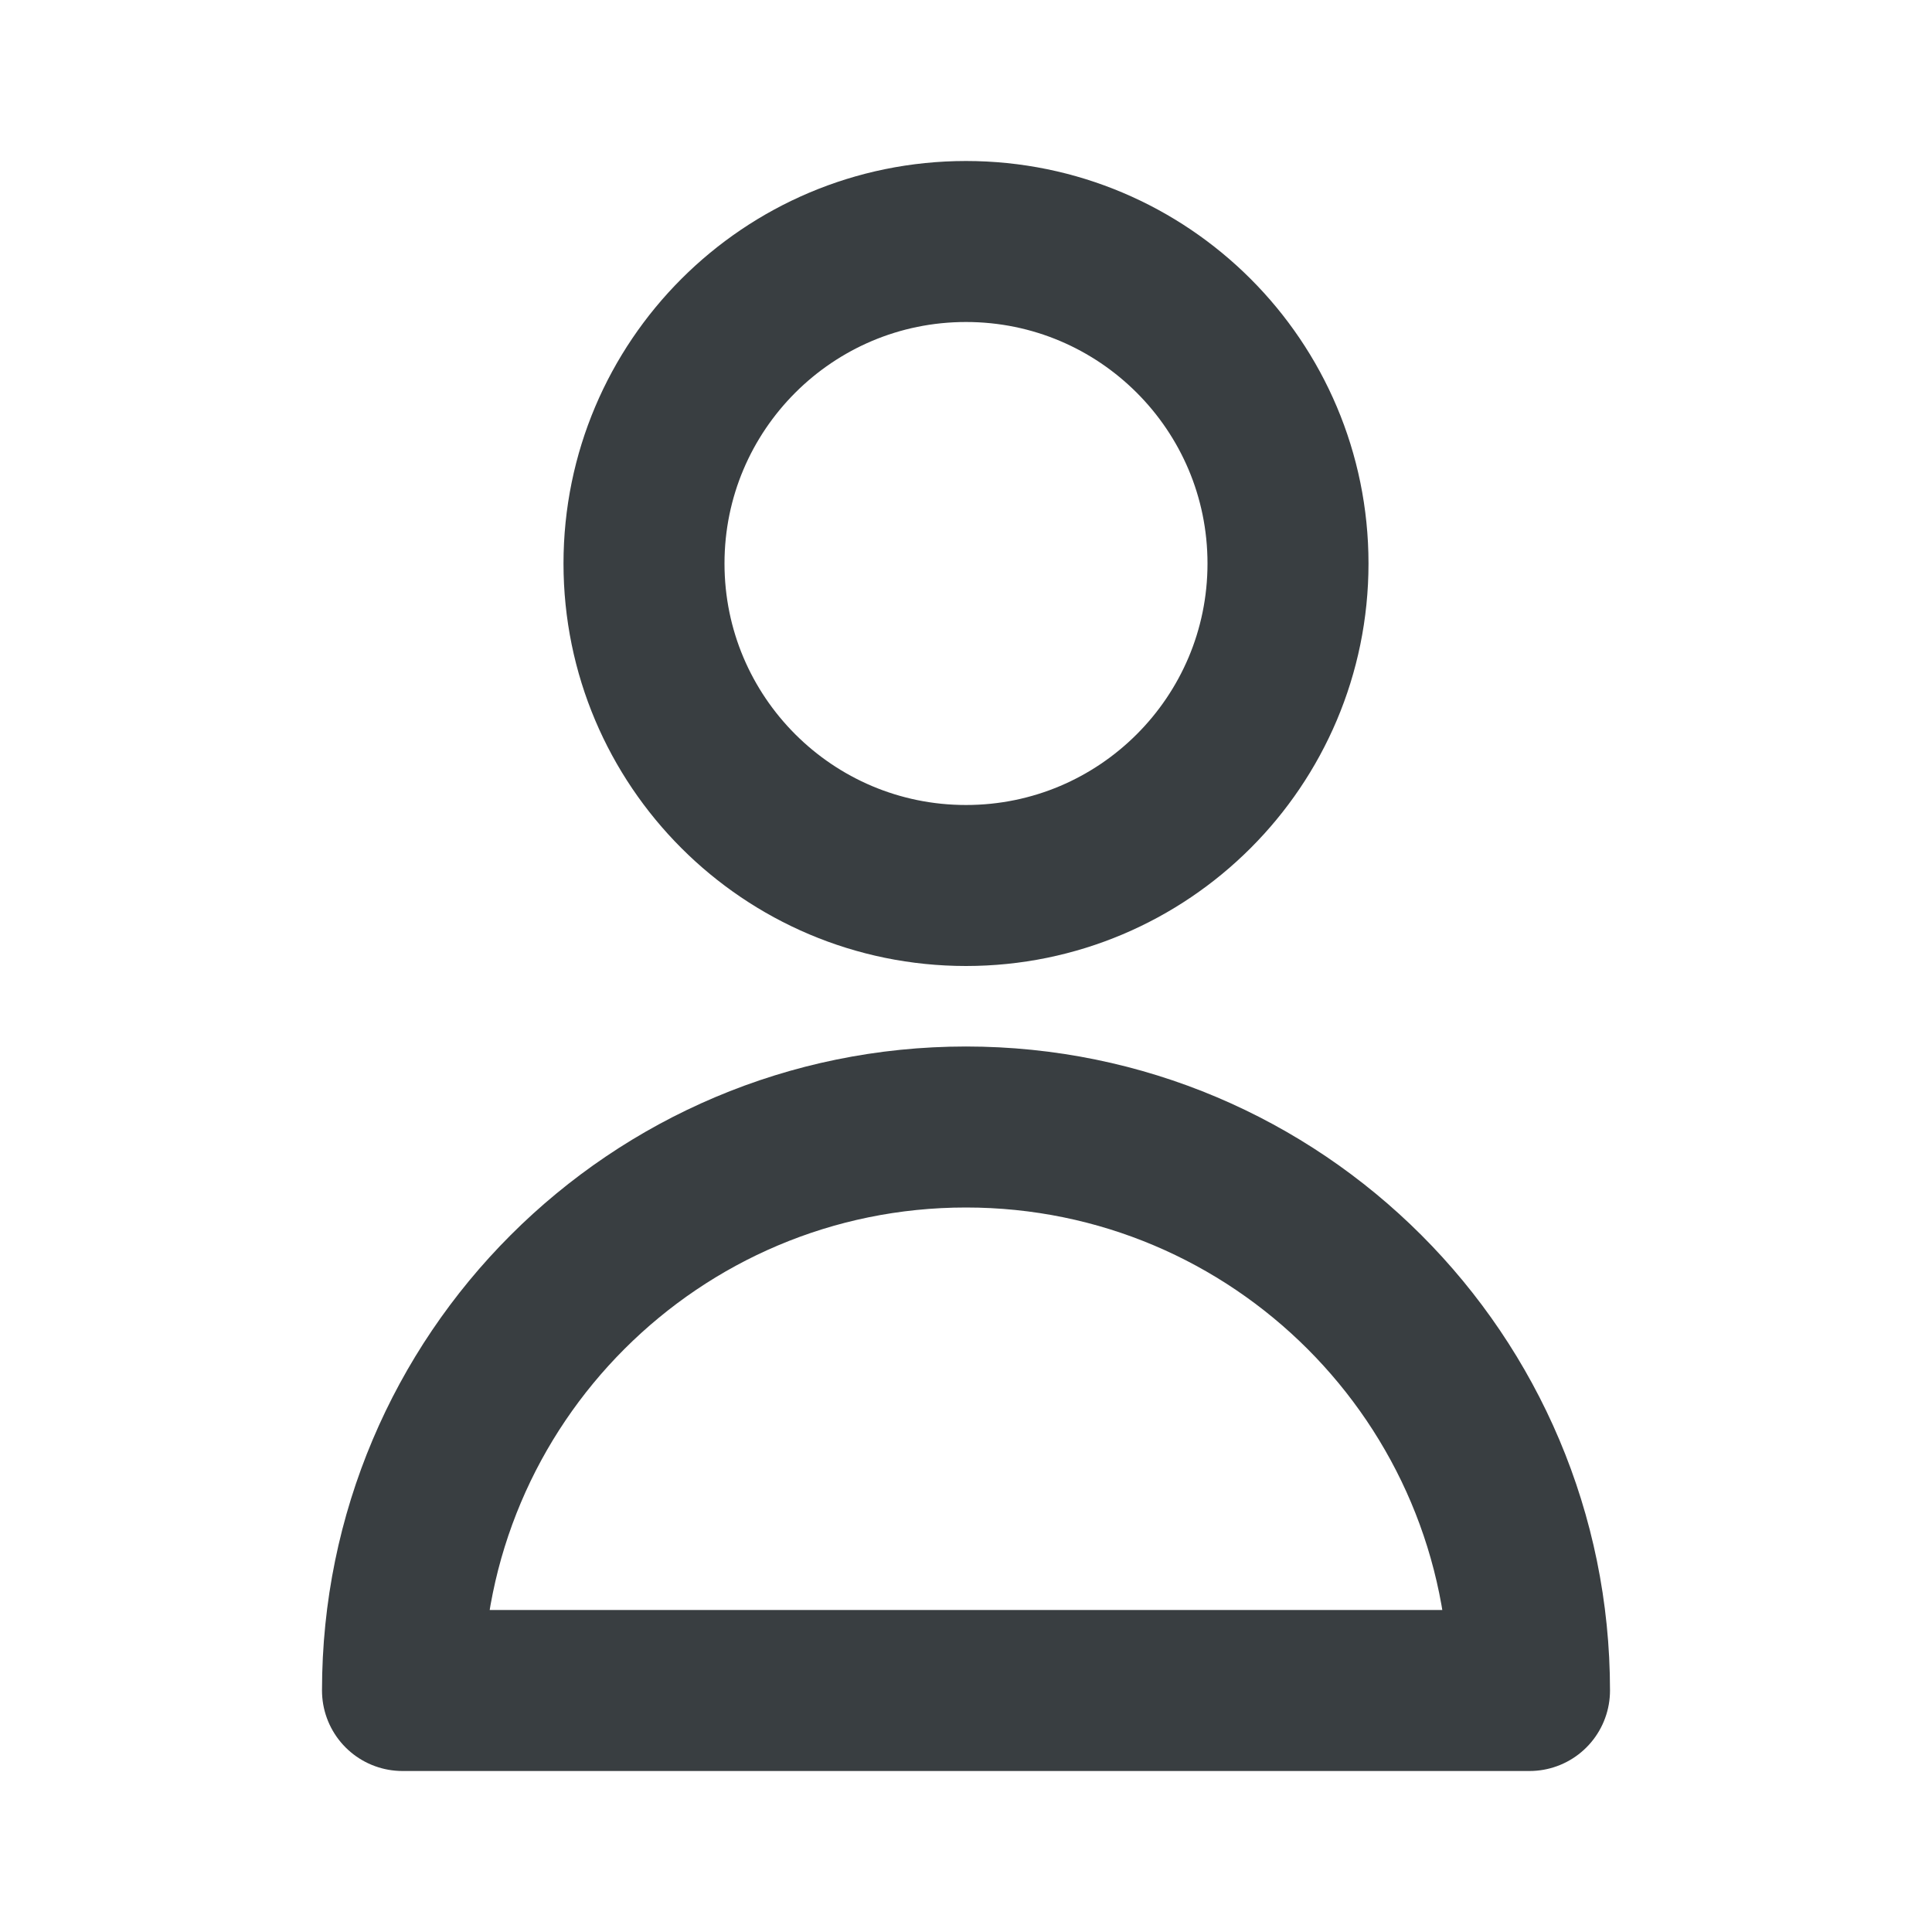
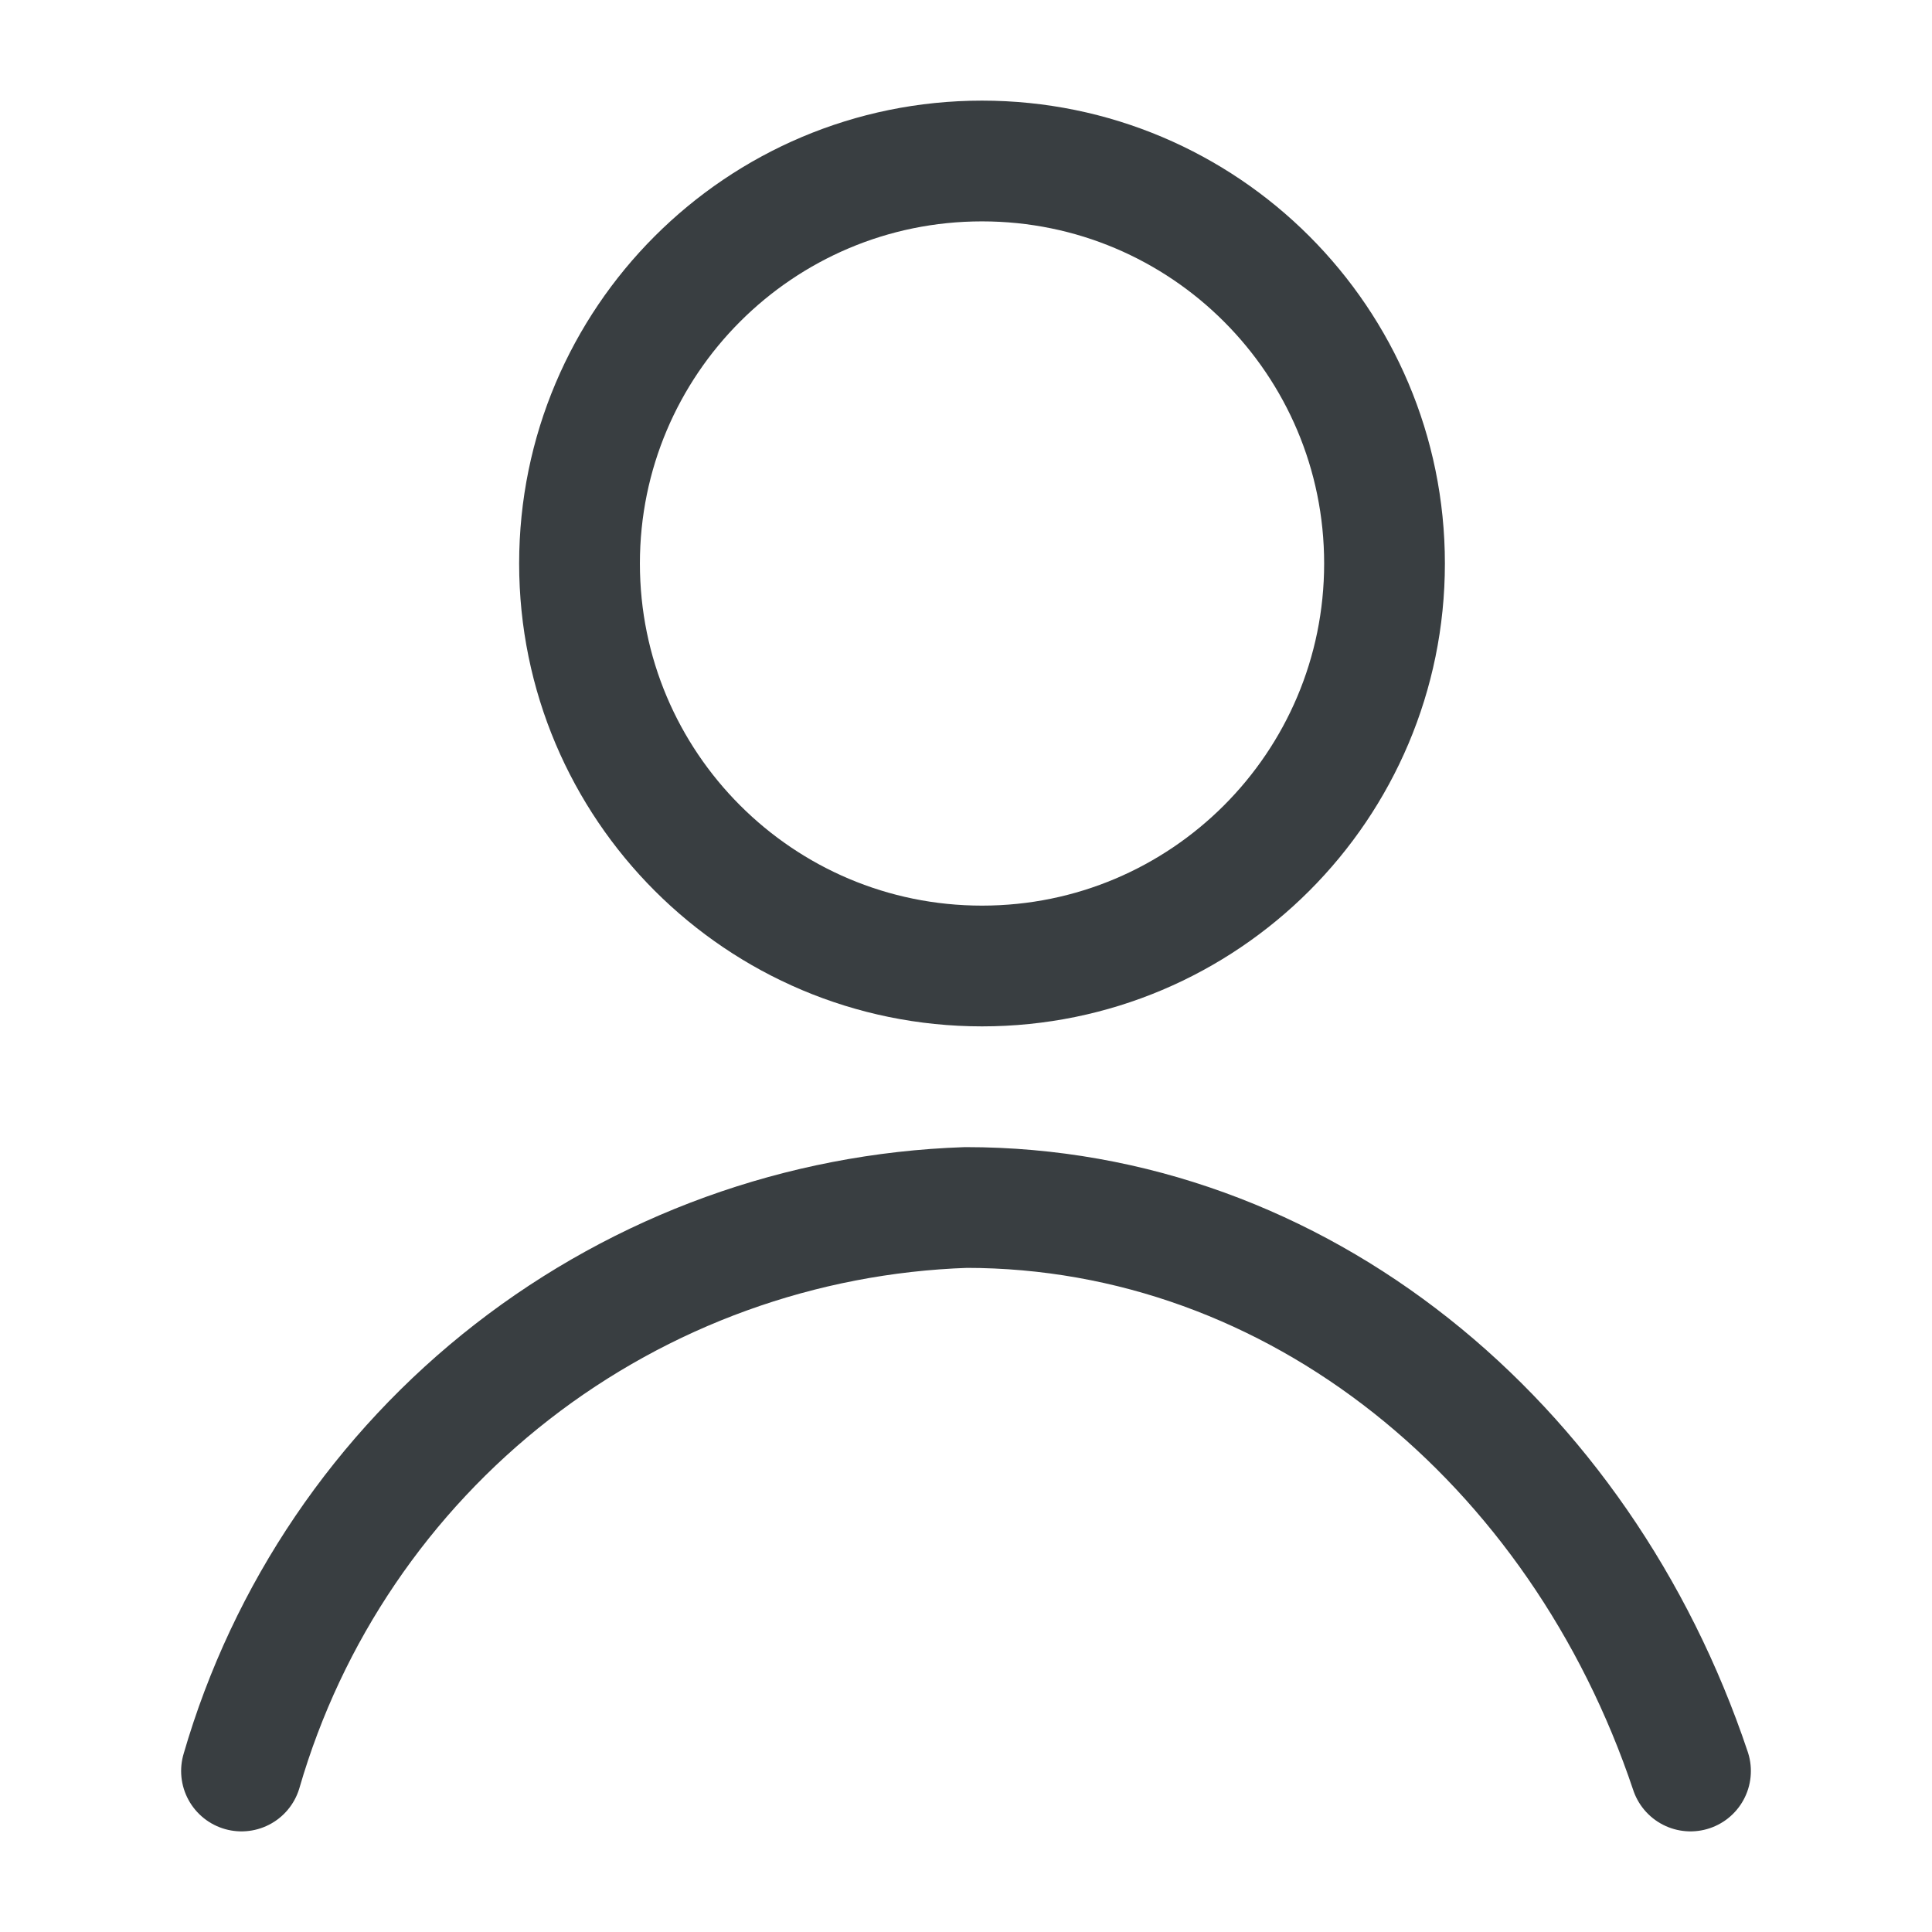
<svg xmlns="http://www.w3.org/2000/svg" width="800px" height="800px" viewBox="0 0 24 24" fill="none">
  <g id="SVGRepo_bgCarrier" stroke-width="0" />
  <g id="SVGRepo_tracerCarrier" stroke-linecap="round" stroke-linejoin="round" />
  <g id="SVGRepo_iconCarrier">
-     <path d="M16 7C16 9.209 14.209 11 12 11C9.791 11 8 9.209 8 7C8 4.791 9.791 3 12 3C14.209 3 16 4.791 16 7Z" stroke="#393E41" stroke-width="2" stroke-linecap="round" stroke-linejoin="round" />
-     <path d="M12 14C8.134 14 5 17.134 5 21H19C19 17.134 15.866 14 12 14Z" stroke="#393E41" stroke-width="2" stroke-linecap="round" stroke-linejoin="round" />
+     <path d="M12.199 12C14.961 12 17.199 9.761 17.199 7C17.199 4.239 14.961 2 12.199 2C9.438 2 7.199 4.239 7.199 7C7.199 9.761 9.438 12 12.199 12Z" stroke="#393E41" stroke-width="1.5" stroke-linecap="round" stroke-linejoin="round" />
+     <path d="M3 22C3.57 20.033 4.748 18.297 6.364 17.04C7.981 15.783 9.953 15.069 12 15C16.12 15 19.63 17.91 21 22" stroke="#393E41" stroke-width="1.5" stroke-linecap="round" stroke-linejoin="round" />
  </g>
</svg>
